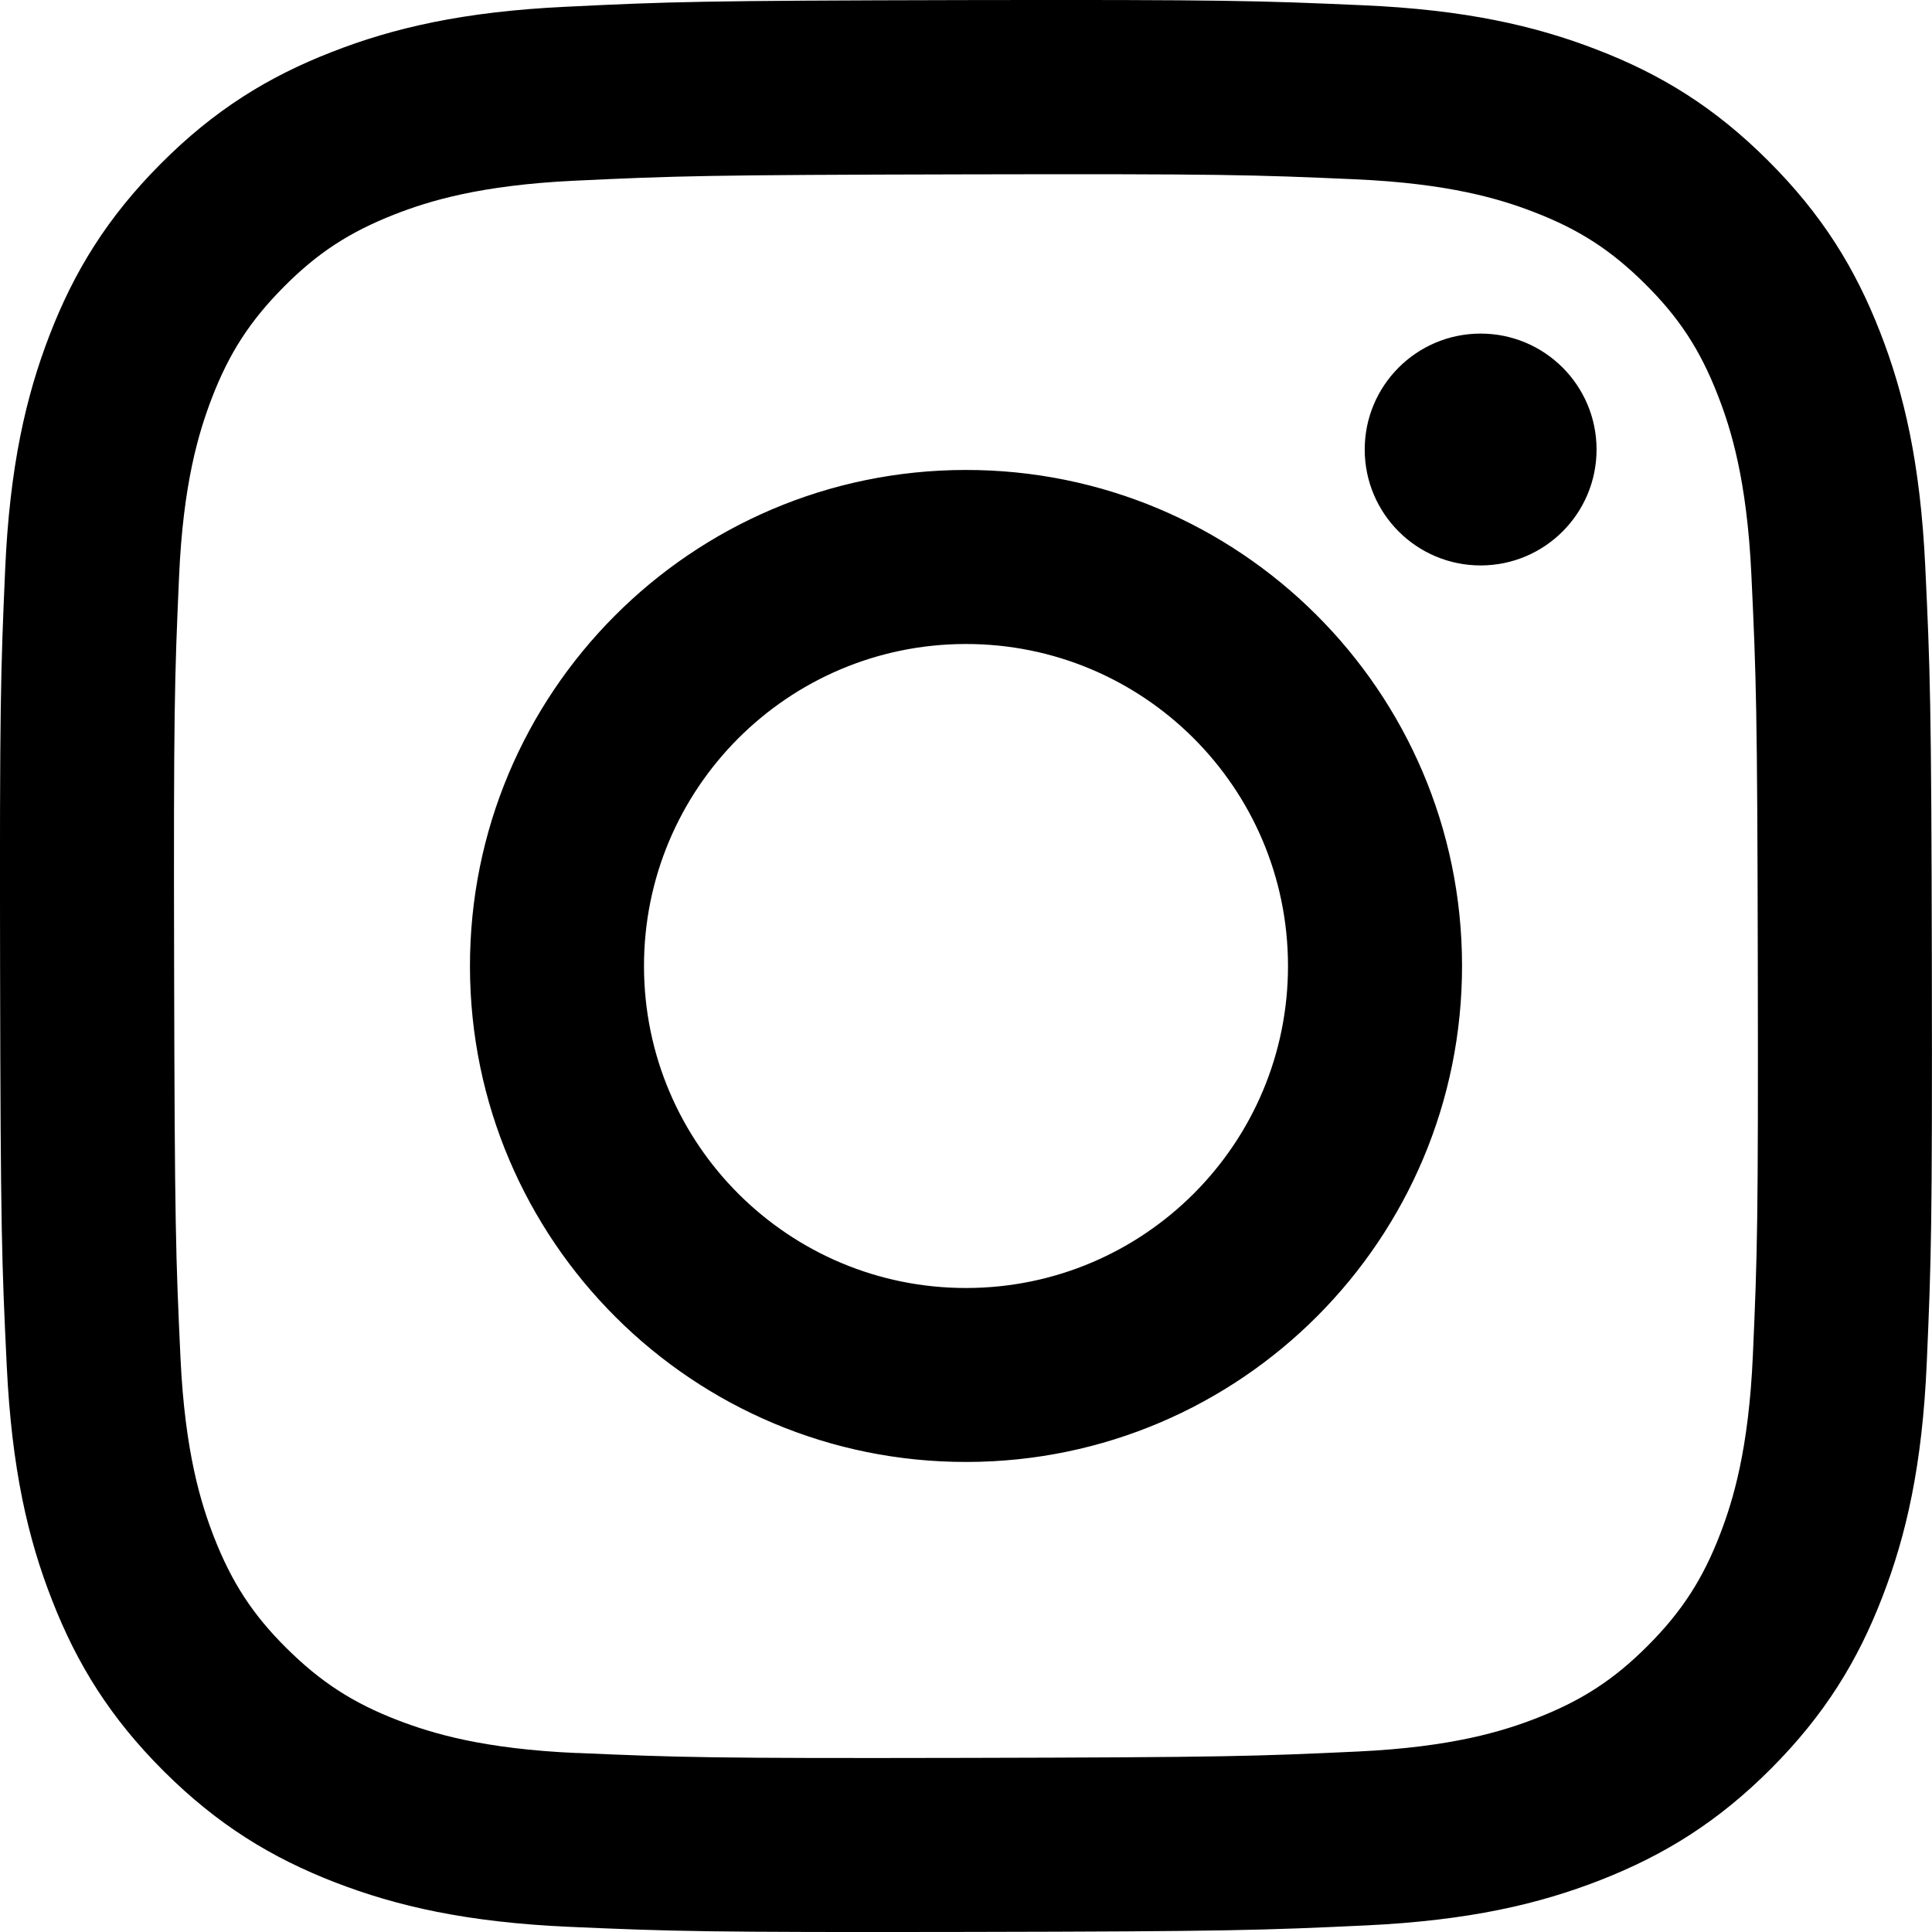
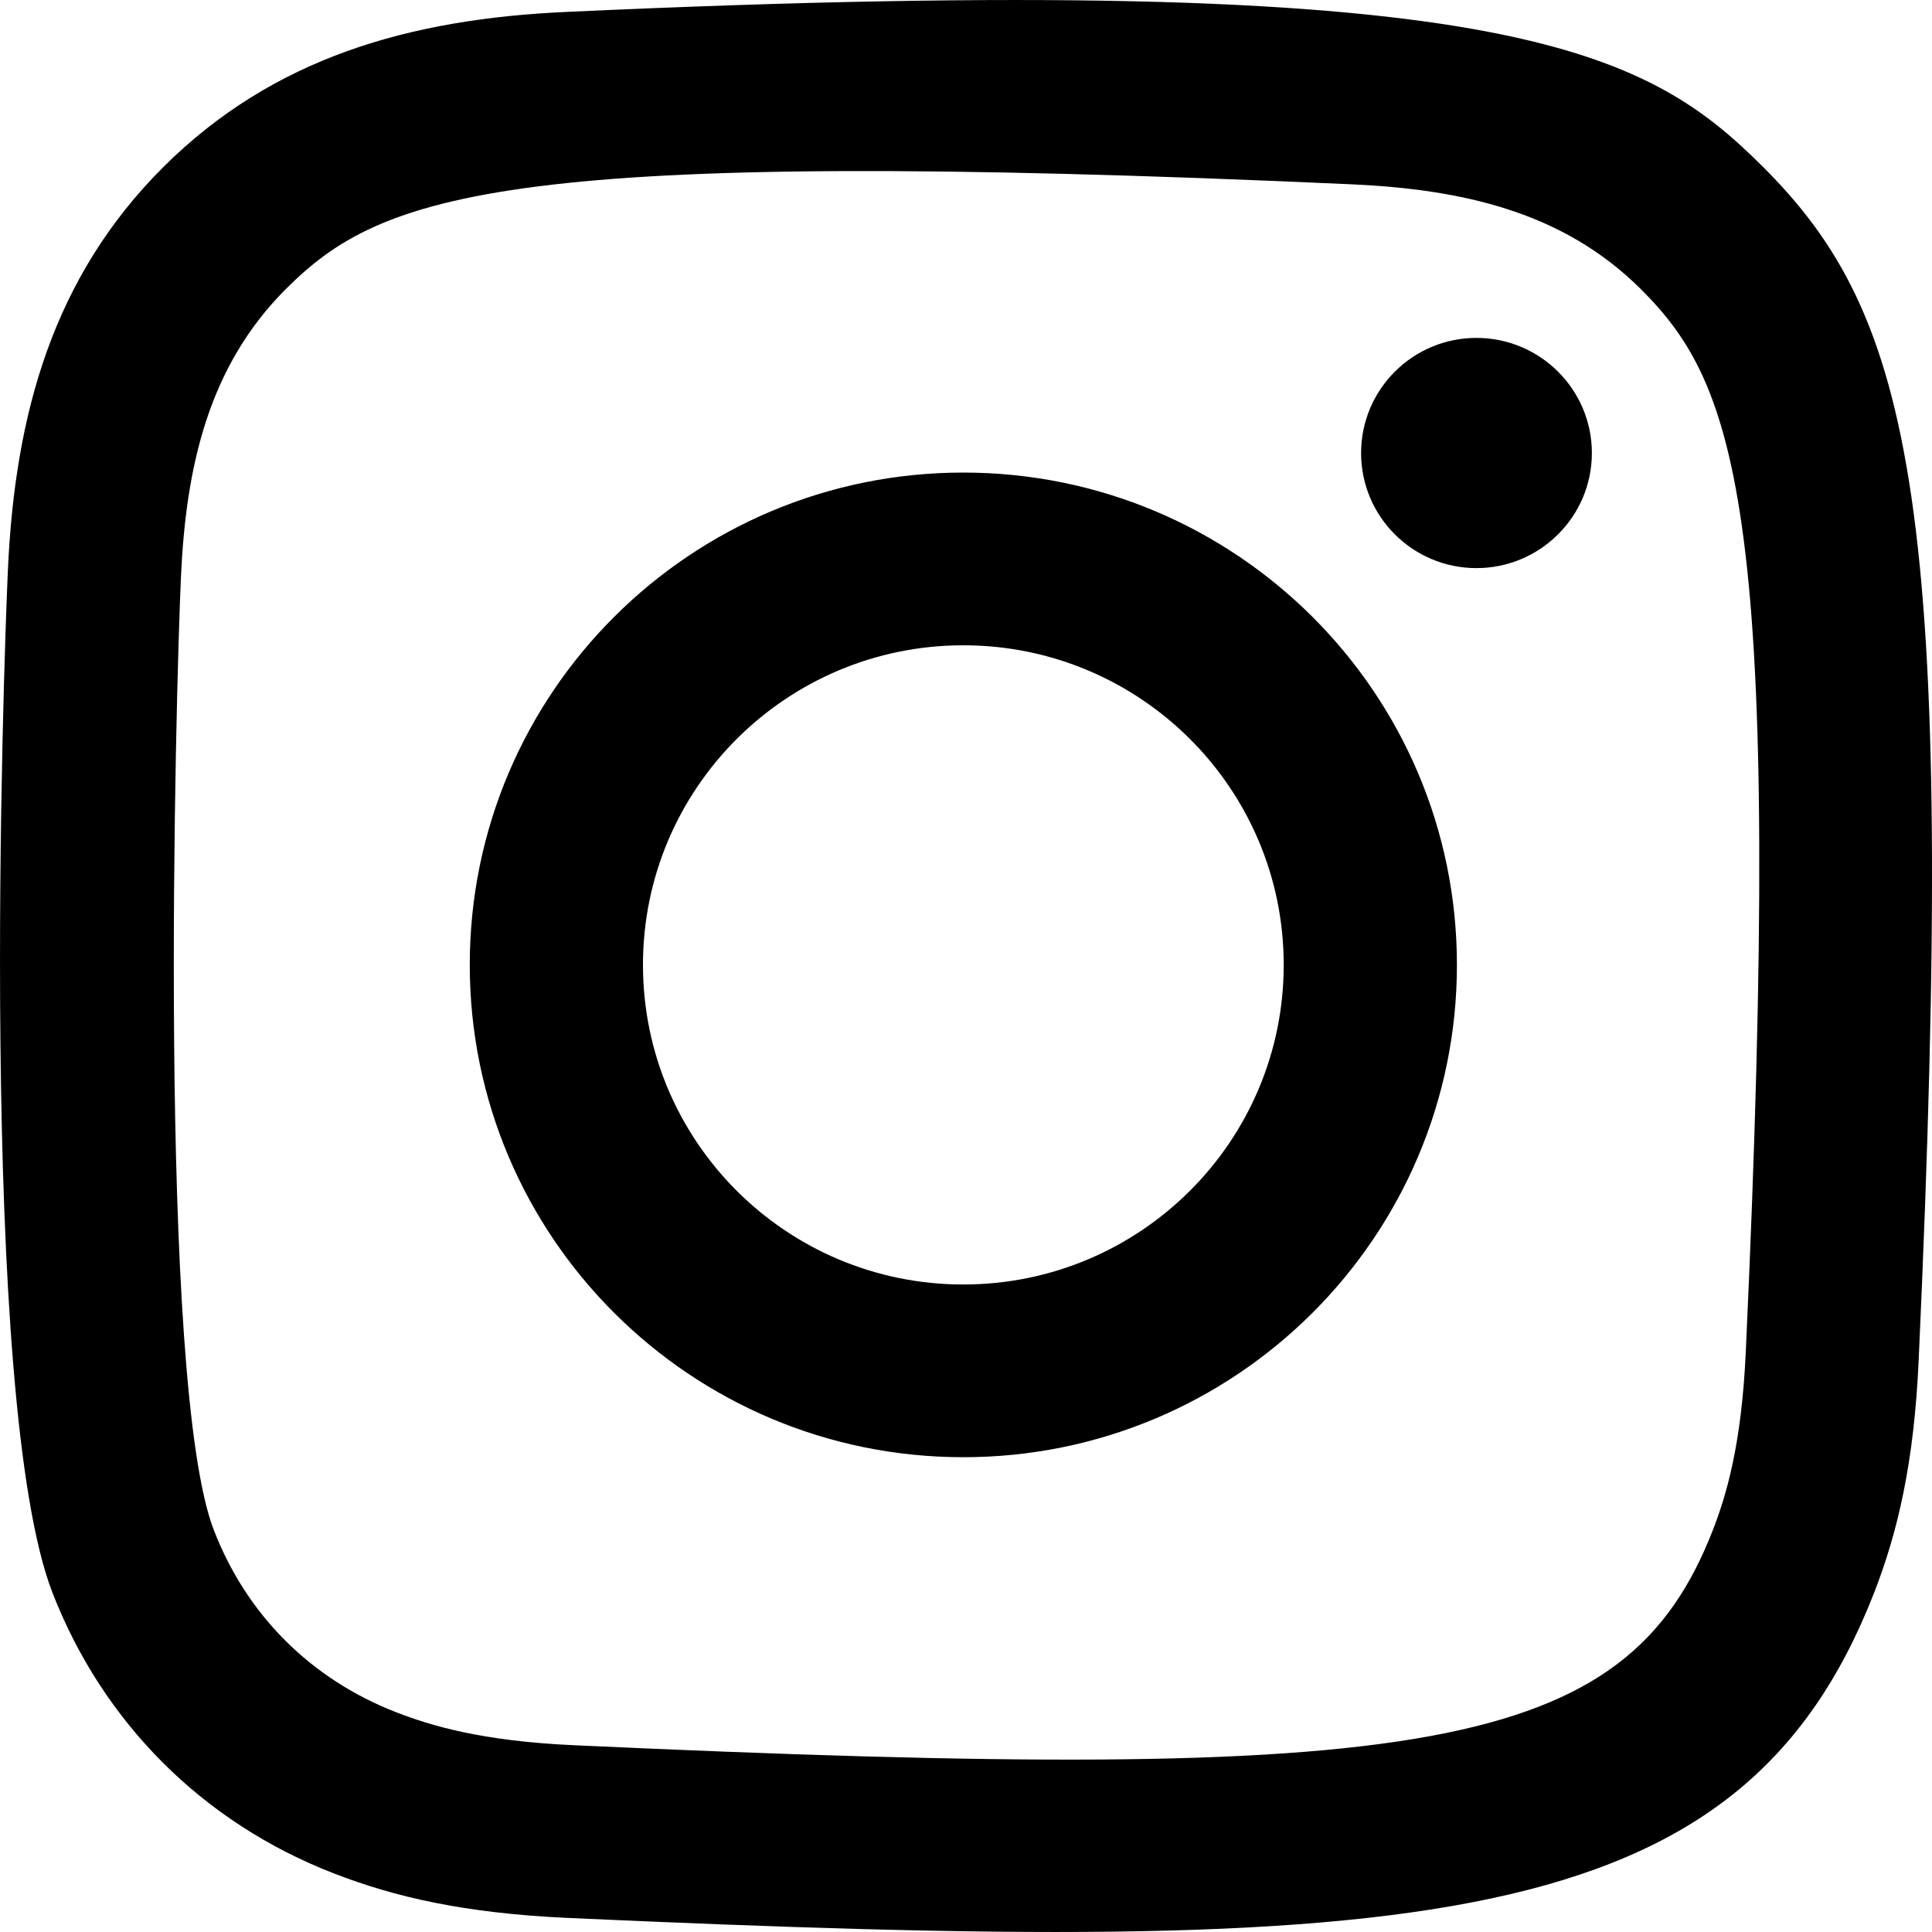
- <svg xmlns="http://www.w3.org/2000/svg" role="img" viewBox="0 0 24 24">
-   <path d="M7.03.084c-1.277.06-2.149.264-2.911.563-.789.307-1.458.72-2.123 1.388-.665.668-1.075 1.337-1.38 2.127-.295.764-.496 1.637-.552 2.914-.056 1.278-.069 1.688-.063 4.947.006 3.259.021 3.667.083 4.947.061 1.276.264 2.148.564 2.911.308.789.72 1.457 1.388 2.123.668.665 1.337 1.074 2.128 1.38.763.295 1.636.496 2.913.552 1.277.056 1.688.069 4.946.063 3.258-.006 3.668-.021 4.948-.081 1.28-.061 2.147-.265 2.91-.563.789-.309 1.458-.72 2.123-1.388.665-.668 1.075-1.338 1.379-2.128.296-.763.497-1.636.552-2.912.056-1.281.069-1.69.063-4.948-.006-3.258-.021-3.667-.082-4.947-.061-1.28-.264-2.149-.563-2.912-.308-.789-.72-1.457-1.388-2.123C21.298 1.33 20.628.921 19.838.617 19.074.321 18.202.12 16.924.065 15.647.009 15.236-.005 11.977.001 8.718.008 8.31.021 7.03.084m.14 21.693c-1.17-.051-1.805-.245-2.229-.408-.561-.216-.96-.477-1.382-.895-.422-.418-.681-.819-.9-1.378-.164-.423-.362-1.058-.417-2.228-.059-1.264-.072-1.644-.079-4.848-.007-3.204.005-3.583.061-4.848.05-1.169.246-1.805.408-2.228.216-.561.476-.96.895-1.382.419-.422.818-.681 1.378-.9.423-.165 1.058-.361 2.227-.417 1.266-.06 1.645-.072 4.848-.079 3.203-.007 3.583.005 4.849.061 1.169.051 1.805.244 2.228.408.561.216.96.475 1.382.895.422.419.682.818.9 1.379.165.422.362 1.056.417 2.226.06 1.266.074 1.645.08 4.848.006 3.203-.005 3.583-.061 4.848-.051 1.17-.245 1.806-.408 2.229-.216.56-.476.96-.895 1.381-.419.421-.818.681-1.378.9-.422.165-1.058.362-2.226.417-1.266.059-1.645.072-4.849.079-3.204.007-3.583-.006-4.848-.061M16.953 5.586A1.44 1.44 0 1 0 18.39 4.144a1.44 1.44 0 0 0-1.437 1.442M5.838 12.012c.007 3.403 2.771 6.156 6.173 6.149 3.403-.006 6.157-2.77 6.151-6.173-.006-3.403-2.771-6.157-6.174-6.15-3.403.007-6.156 2.771-6.15 6.174M8 12.008a4 4 0 1 1 4.008 3.992A4 4 0 0 1 8 12.008" />
+ <svg xmlns="http://www.w3.org/2000/svg" width="800px" height="800px" viewBox="0 0 20 20" version="1.1">
+   <defs>
+ 
+ </defs>
+   <g id="Page-1" stroke="none" stroke-width="1" fill="none" fill-rule="evenodd">
+     <g id="Dribbble-Light-Preview" transform="translate(-340, -7439)" fill="#000000">
+       <g id="icons" transform="translate(56, 160)">
+         <path d="M289.87,7279.123 C288.242,7279.196 286.831,7279.594 285.691,7280.729 C284.548,7281.869 284.155,7283.286 284.082,7284.897 C284.036,7285.902 283.768,7293.498 284.544,7295.49 C285.068,7296.834 286.098,7297.867 287.455,7298.393 C288.088,7298.639 288.81,7298.805 289.87,7298.854 C298.73,7299.255 302.015,7299.037 303.4,7295.49 C303.646,7294.859 303.815,7294.137 303.862,7293.08 C304.267,7284.197 303.796,7282.271 302.252,7280.729 C301.027,7279.507 299.586,7278.675 289.87,7279.123 M289.951,7297.067 C288.981,7297.024 288.455,7296.862 288.103,7296.726 C287.22,7296.383 286.556,7295.722 286.215,7294.843 C285.624,7293.329 285.82,7286.14 285.873,7284.977 C285.924,7283.837 286.155,7282.796 286.959,7281.992 C287.954,7281 289.24,7280.513 297.993,7280.908 C299.135,7280.96 300.179,7281.19 300.985,7281.992 C301.98,7282.985 302.474,7284.28 302.072,7293 C302.028,7293.968 301.866,7294.493 301.73,7294.843 C300.829,7297.151 298.757,7297.471 289.951,7297.067 M298.09,7283.69 C298.09,7284.347 298.624,7284.881 299.284,7284.881 C299.943,7284.881 300.479,7284.347 300.479,7283.69 C300.479,7283.032 299.943,7282.498 299.284,7282.498 C298.624,7282.498 298.09,7283.032 298.09,7283.69 M288.863,7288.988 C288.863,7291.803 291.15,7294.085 293.972,7294.085 C296.794,7294.085 299.082,7291.803 299.082,7288.988 C299.082,7286.173 296.794,7283.892 293.972,7283.892 C291.15,7283.892 288.863,7286.173 288.863,7288.988 M290.656,7288.988 C290.656,7287.162 292.14,7285.68 293.972,7285.68 C295.804,7285.68 297.289,7287.162 297.289,7288.988 C297.289,7290.815 295.804,7292.297 293.972,7292.297 C292.14,7292.297 290.656,7290.815 290.656,7288.988" id="instagram-[#167]">
+ 
+ </path>
+       </g>
+     </g>
+   </g>
</svg>
